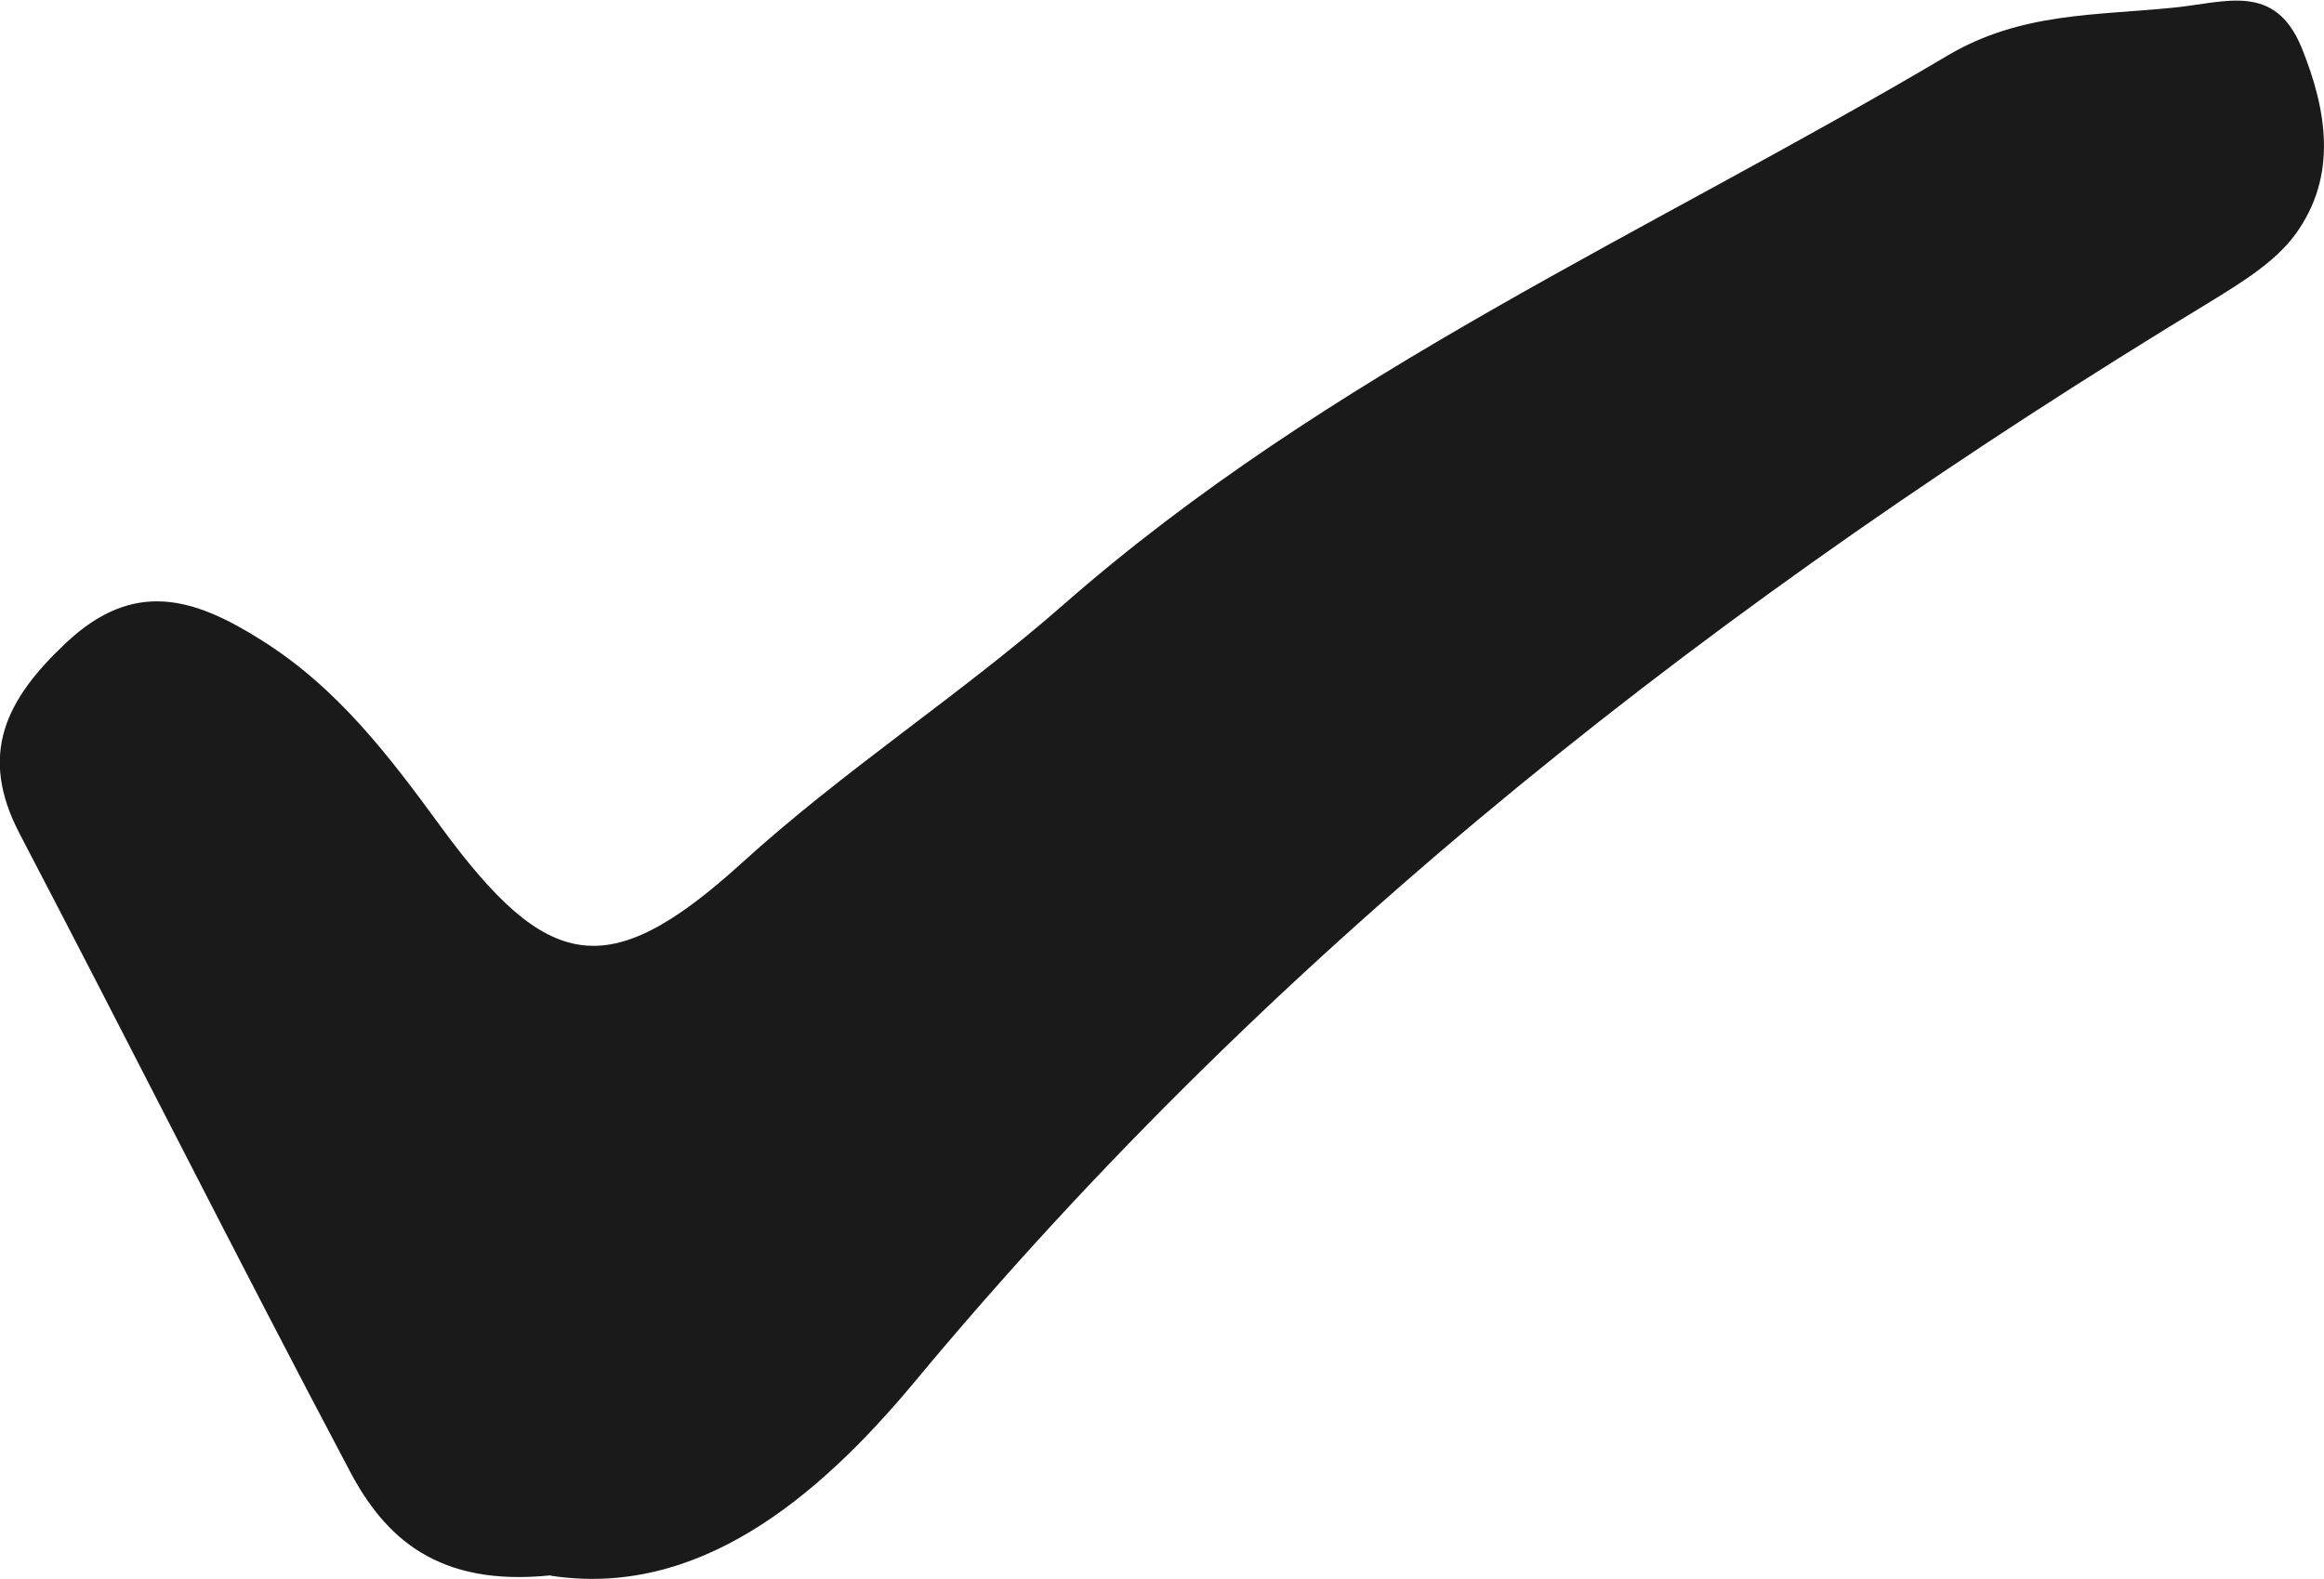
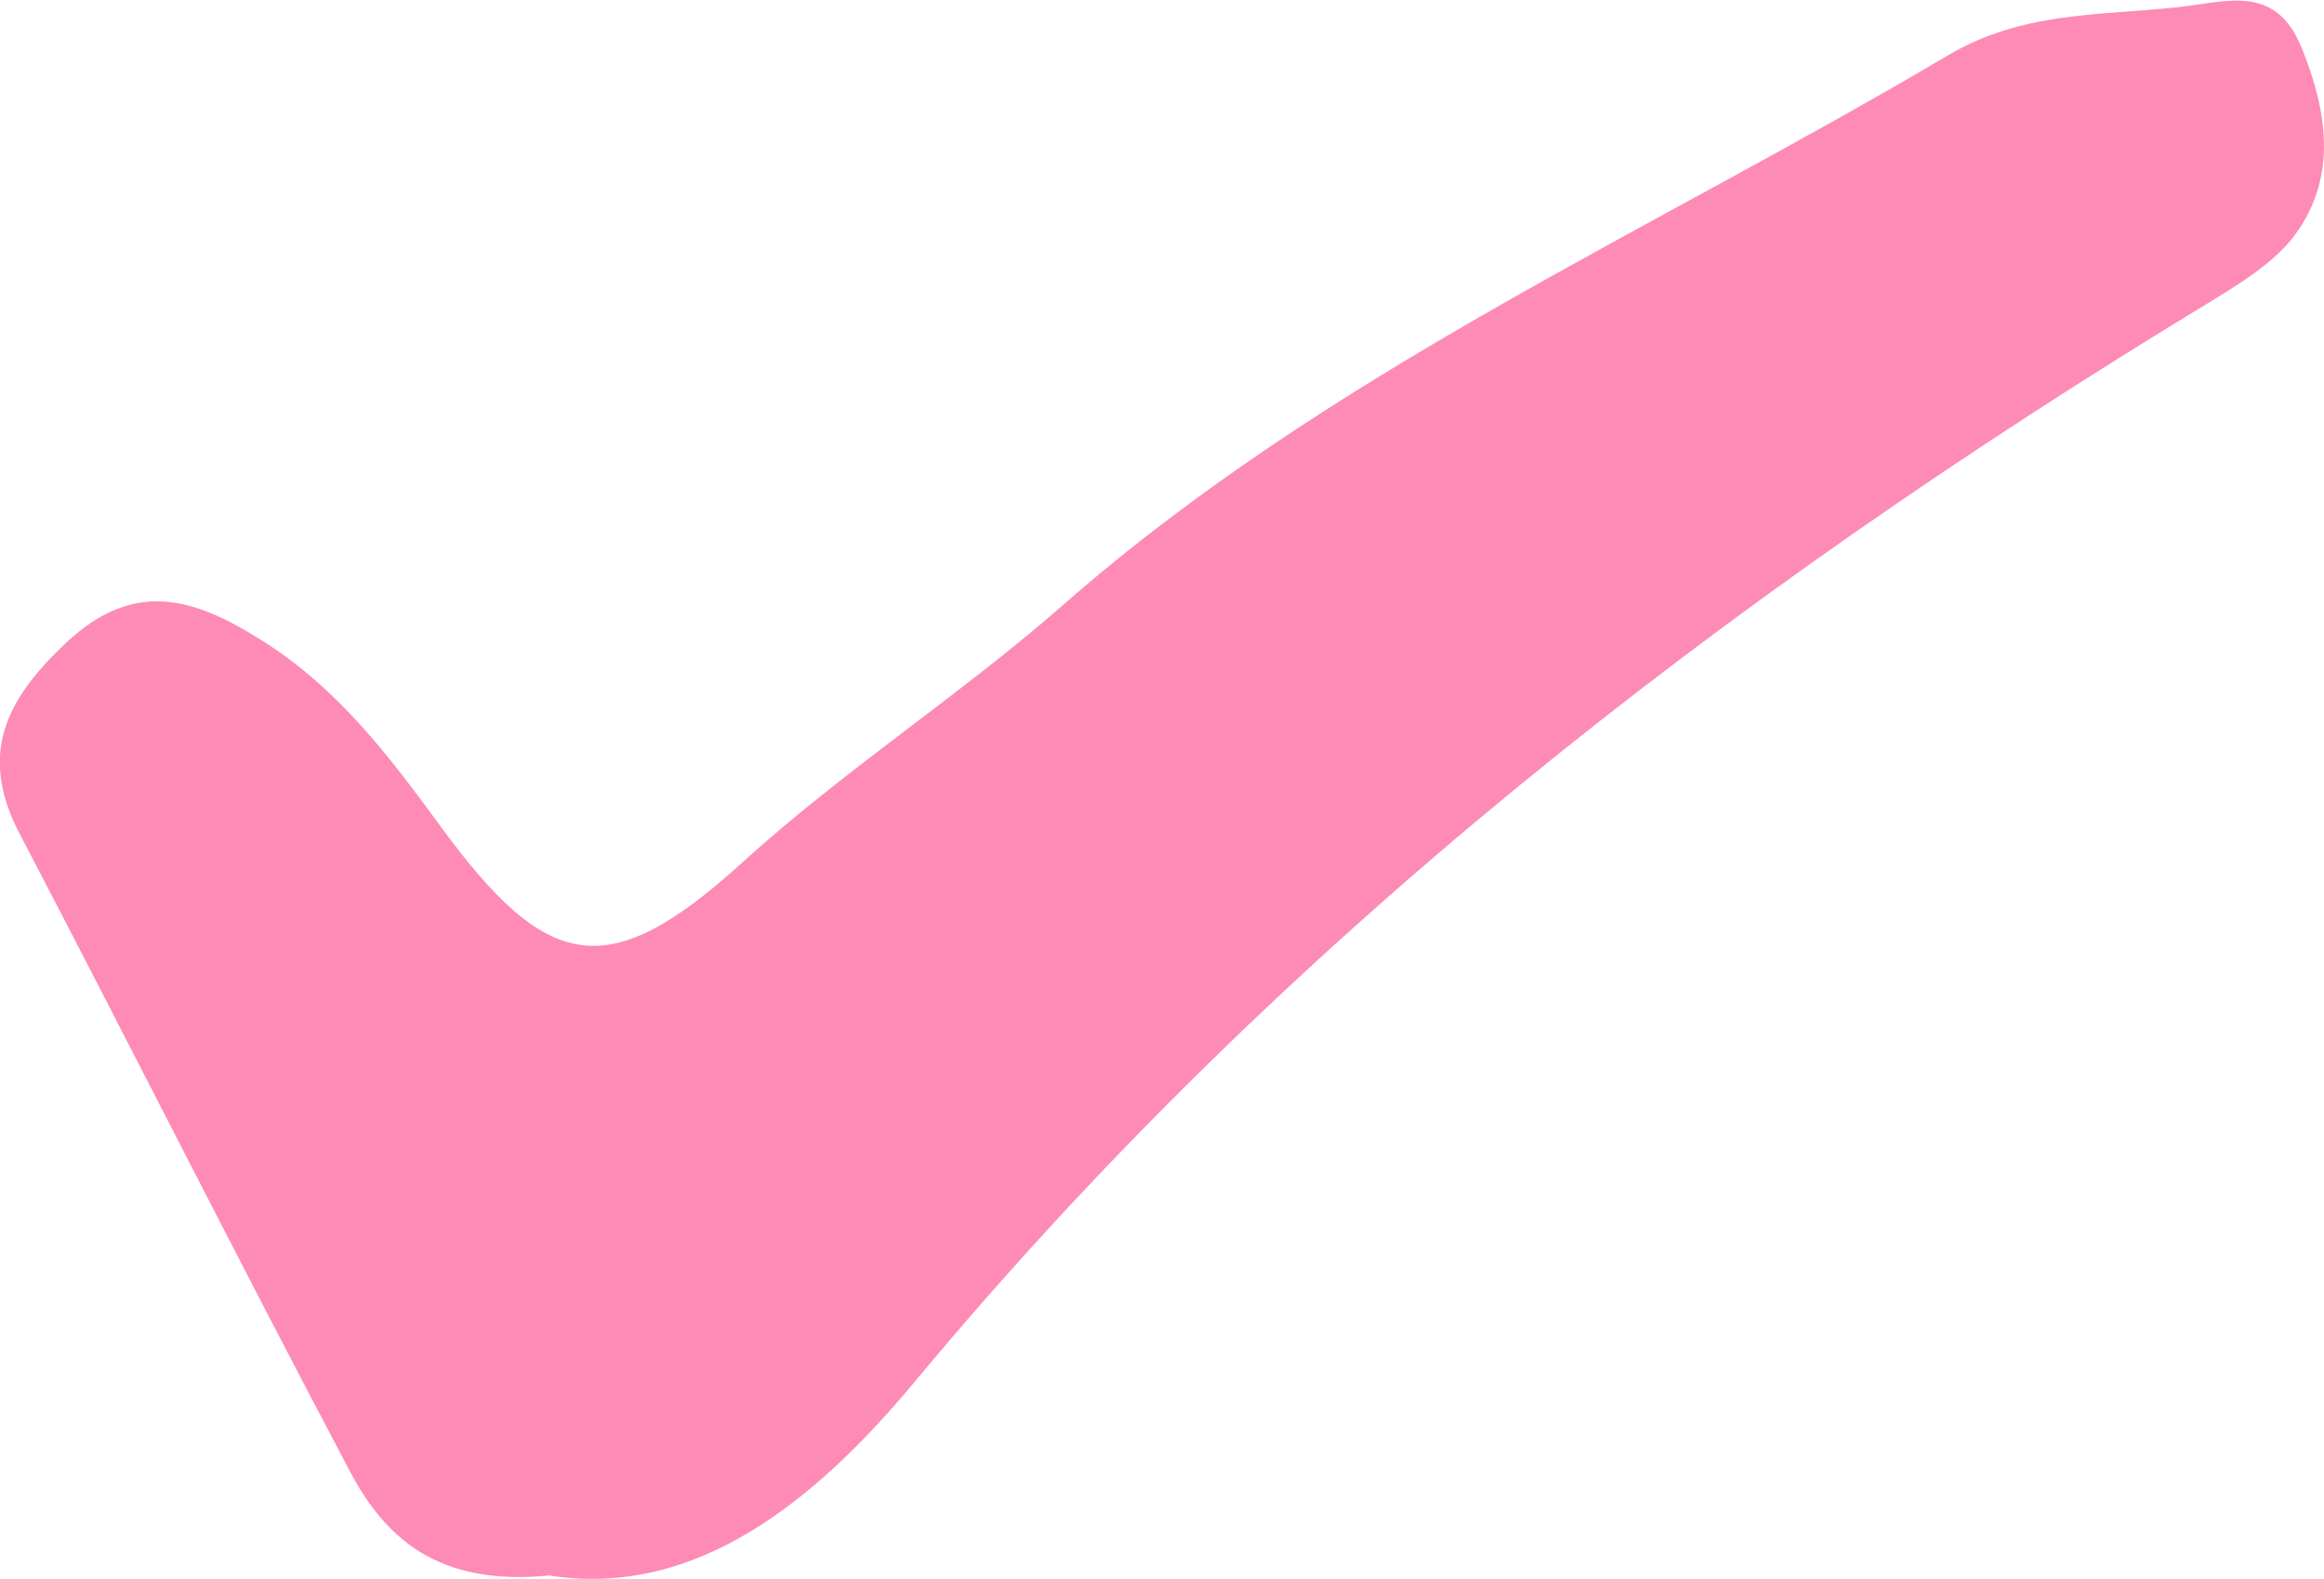
<svg xmlns="http://www.w3.org/2000/svg" id="Layer_2" data-name="Layer 2" viewBox="0 0 58.08 39.45">
  <defs>
    <style>
      .cls-1 {
-         fill: #1a1a1a;
+         fill: #FD8BB6;
      }
    </style>
  </defs>
  <g id="Capa_1" data-name="Capa 1">
    <path class="cls-1" d="M13.76,39.38c-2.82,.29-4.14-.94-5.02-2.61C5.94,31.48,3.26,26.14,.49,20.84c-1.04-1.99-.34-3.36,1.16-4.77,1.7-1.6,3.2-1.13,4.88-.07,1.9,1.19,3.19,2.89,4.49,4.67,2.66,3.63,4.17,3.94,7.51,.91,2.56-2.33,5.46-4.2,8.03-6.45,6.63-5.82,14.65-9.32,22.11-13.74,1.84-1.09,3.72-1,5.66-1.2,1.3-.13,2.52-.63,3.19,1,.64,1.58,.9,3.21-.15,4.66-.51,.7-1.35,1.21-2.11,1.68-12.16,7.37-23.25,16-32.4,27.01-2.47,2.97-5.45,5.4-9.09,4.85Z" />
  </g>
</svg>
